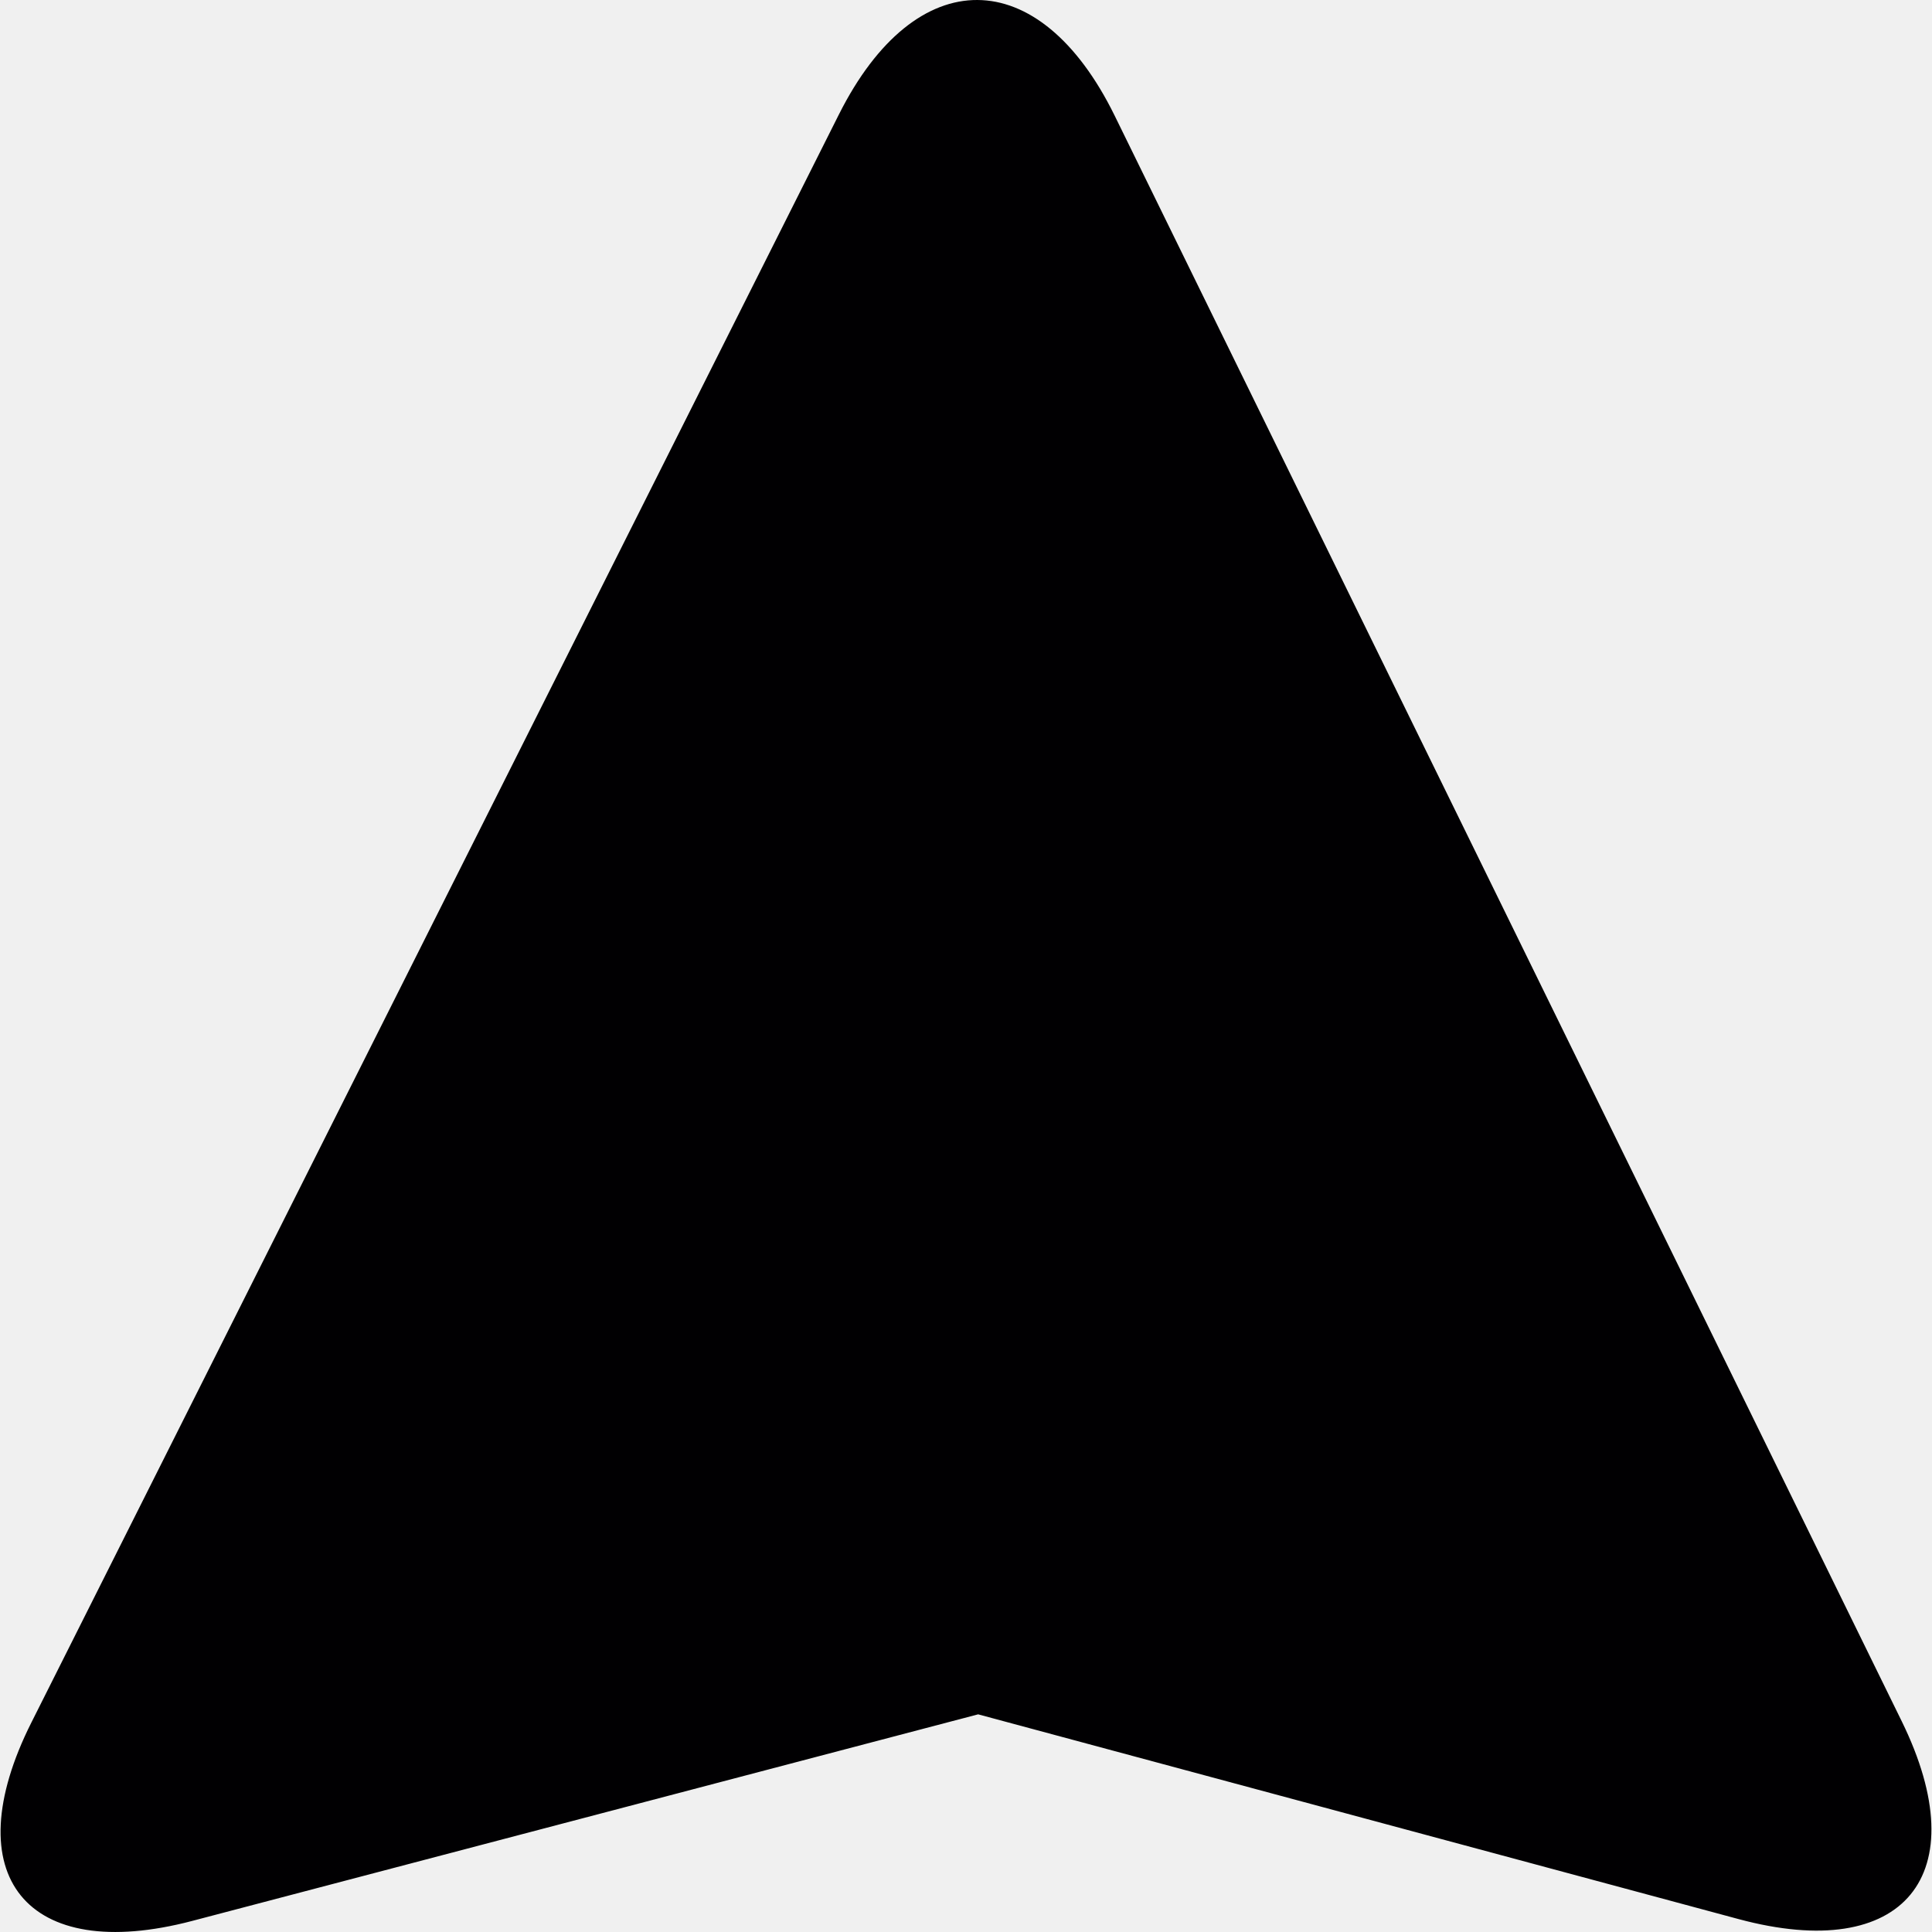
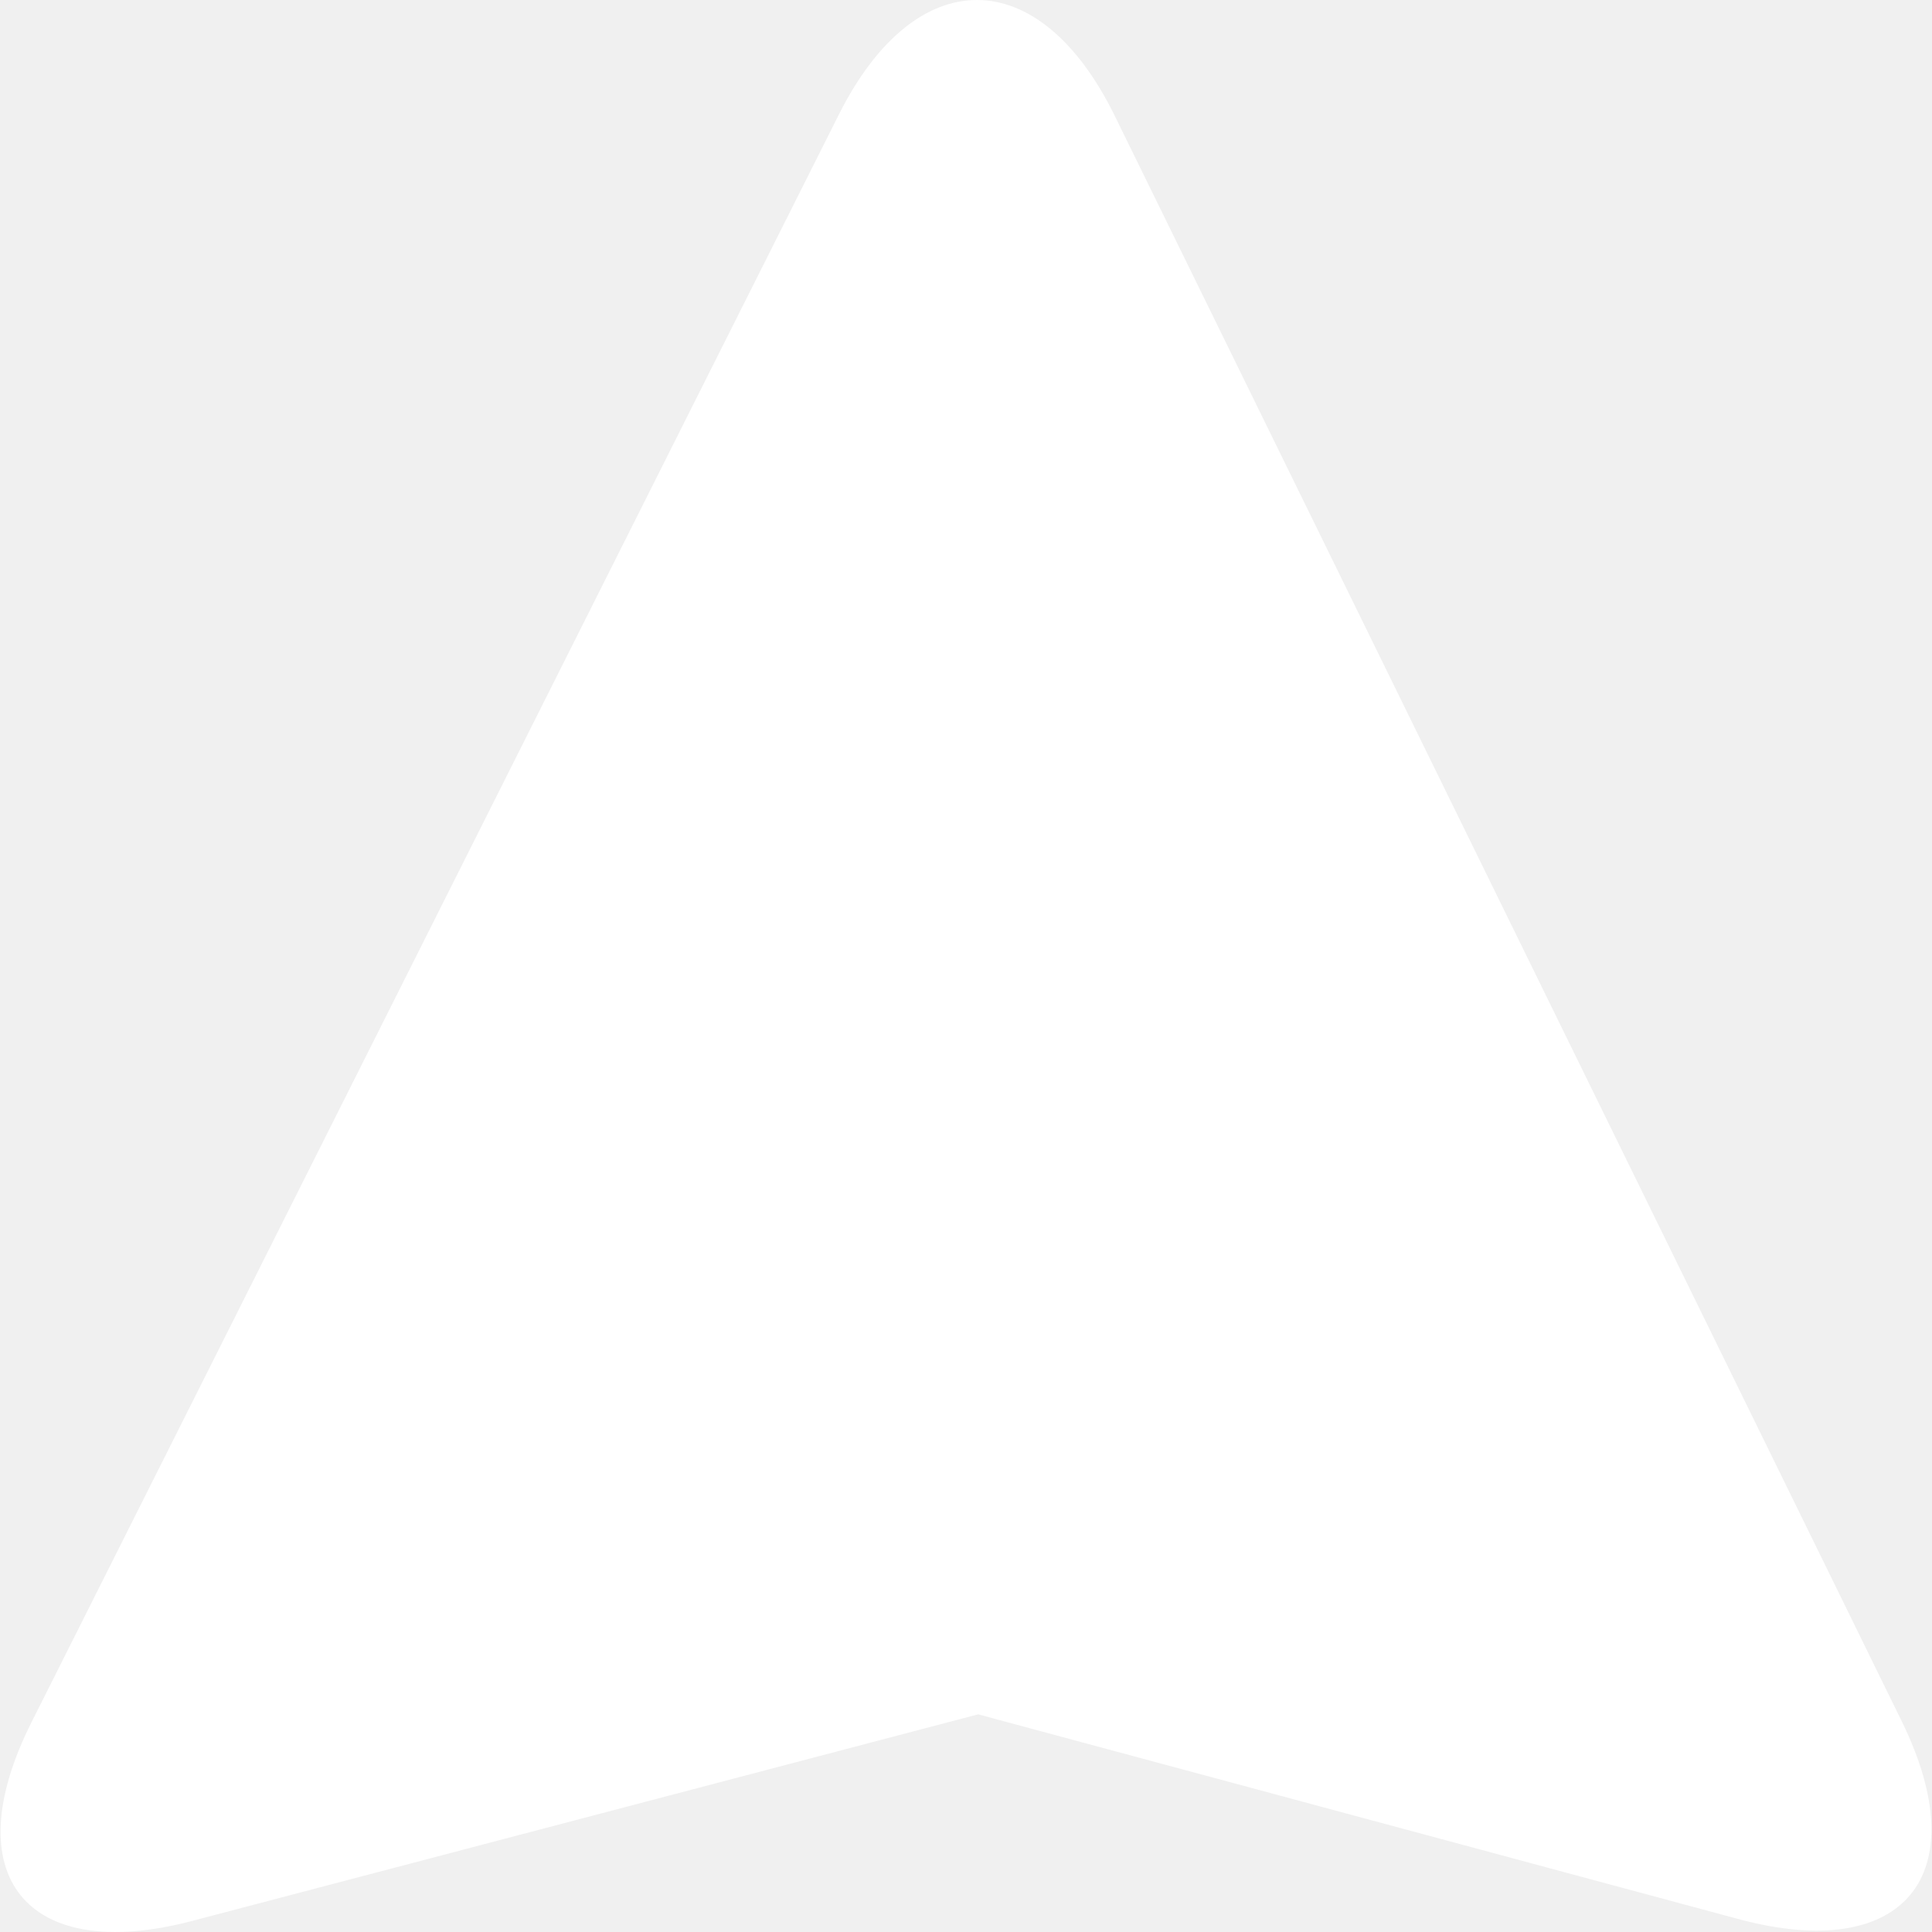
<svg xmlns="http://www.w3.org/2000/svg" version="1.1" id="Capa_1" x="0px" y="0px" viewBox="0 0 204.402 204.402" style="enable-background:new 0 0 204.402 204.402;" xml:space="preserve">
  <g>
-     <path fill="#ffffff" style="fill:#010002;" d="M88.757,12.105L3.32,182.239c-8.137,16.203-0.517,25.602,17.019,20.989l83.147-21.854l80.46,21.664   c17.503,4.71,25.232-4.661,17.247-20.946l-83.256-169.84C109.953-4.027,96.894-4.092,88.757,12.105z" />
+     <path fill="#ffffff" d="M88.757,12.105L3.32,182.239c-8.137,16.203-0.517,25.602,17.019,20.989l83.147-21.854l80.46,21.664   c17.503,4.71,25.232-4.661,17.247-20.946l-83.256-169.84C109.953-4.027,96.894-4.092,88.757,12.105z" />
  </g>
  <g>
</g>
  <g>
</g>
  <g>
</g>
  <g>
</g>
  <g>
</g>
  <g>
</g>
  <g>
</g>
  <g>
</g>
  <g>
</g>
  <g>
</g>
  <g>
</g>
  <g>
</g>
  <g>
</g>
  <g>
</g>
  <g>
</g>
</svg>
